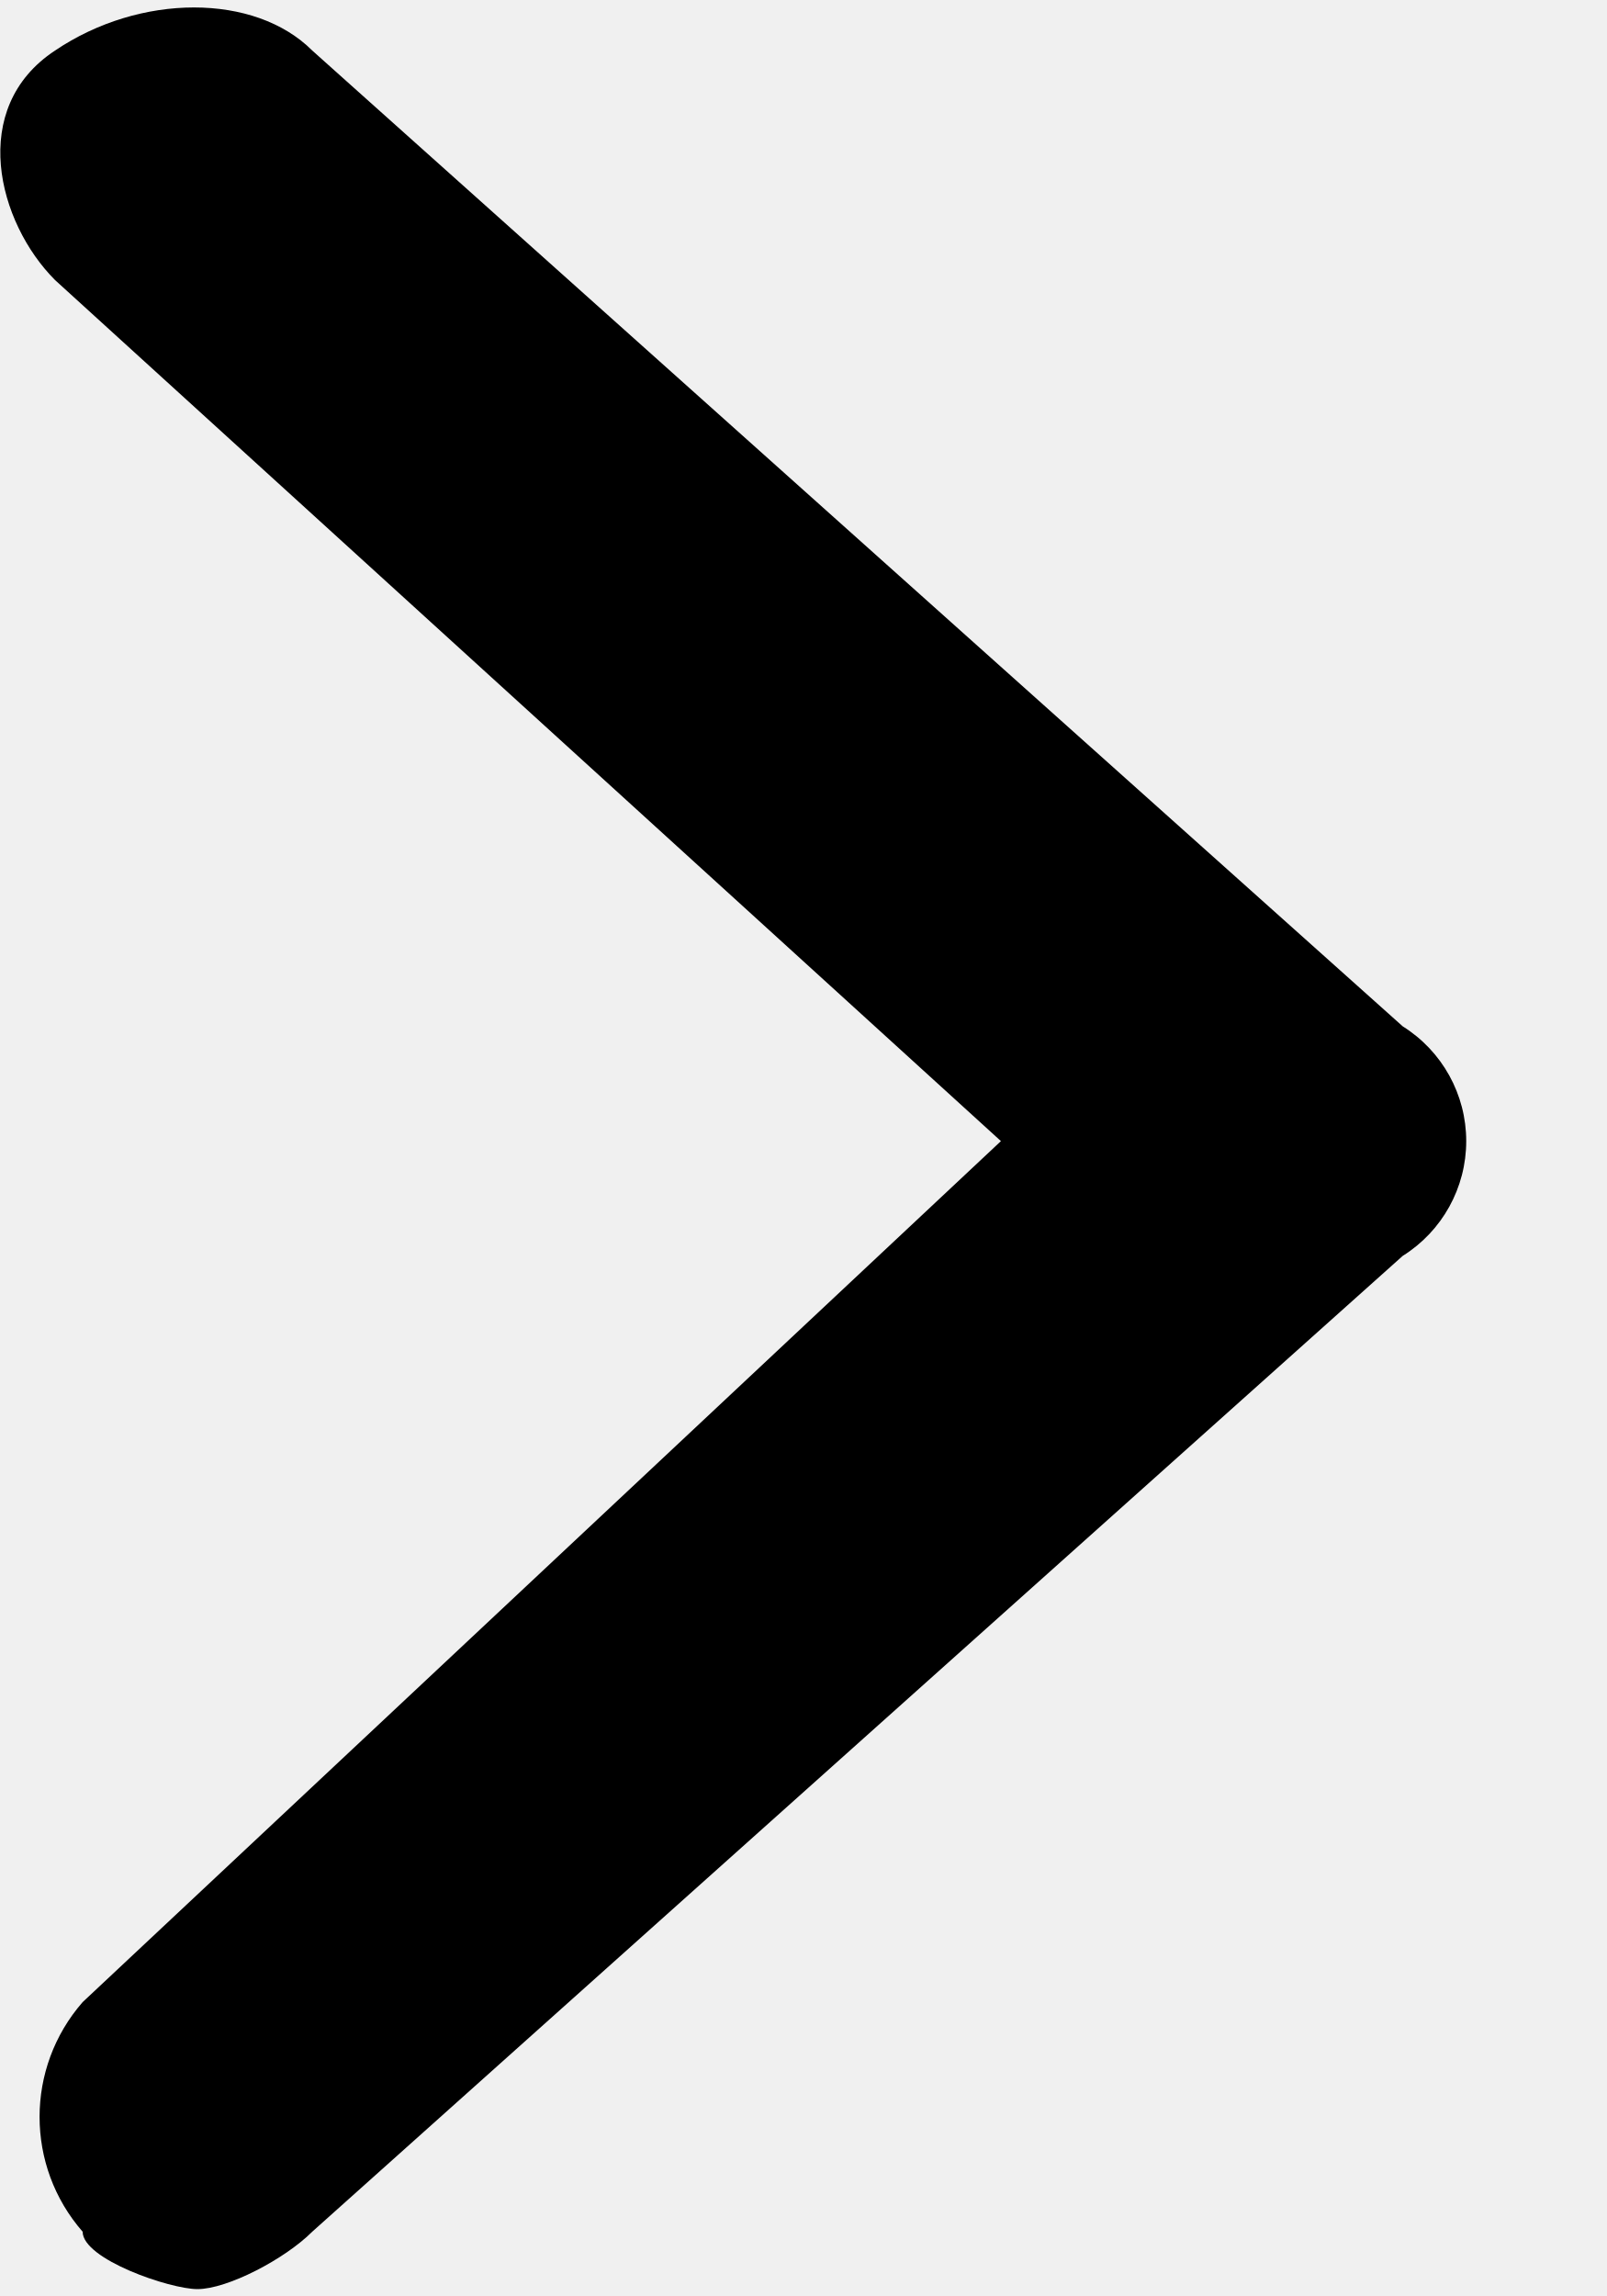
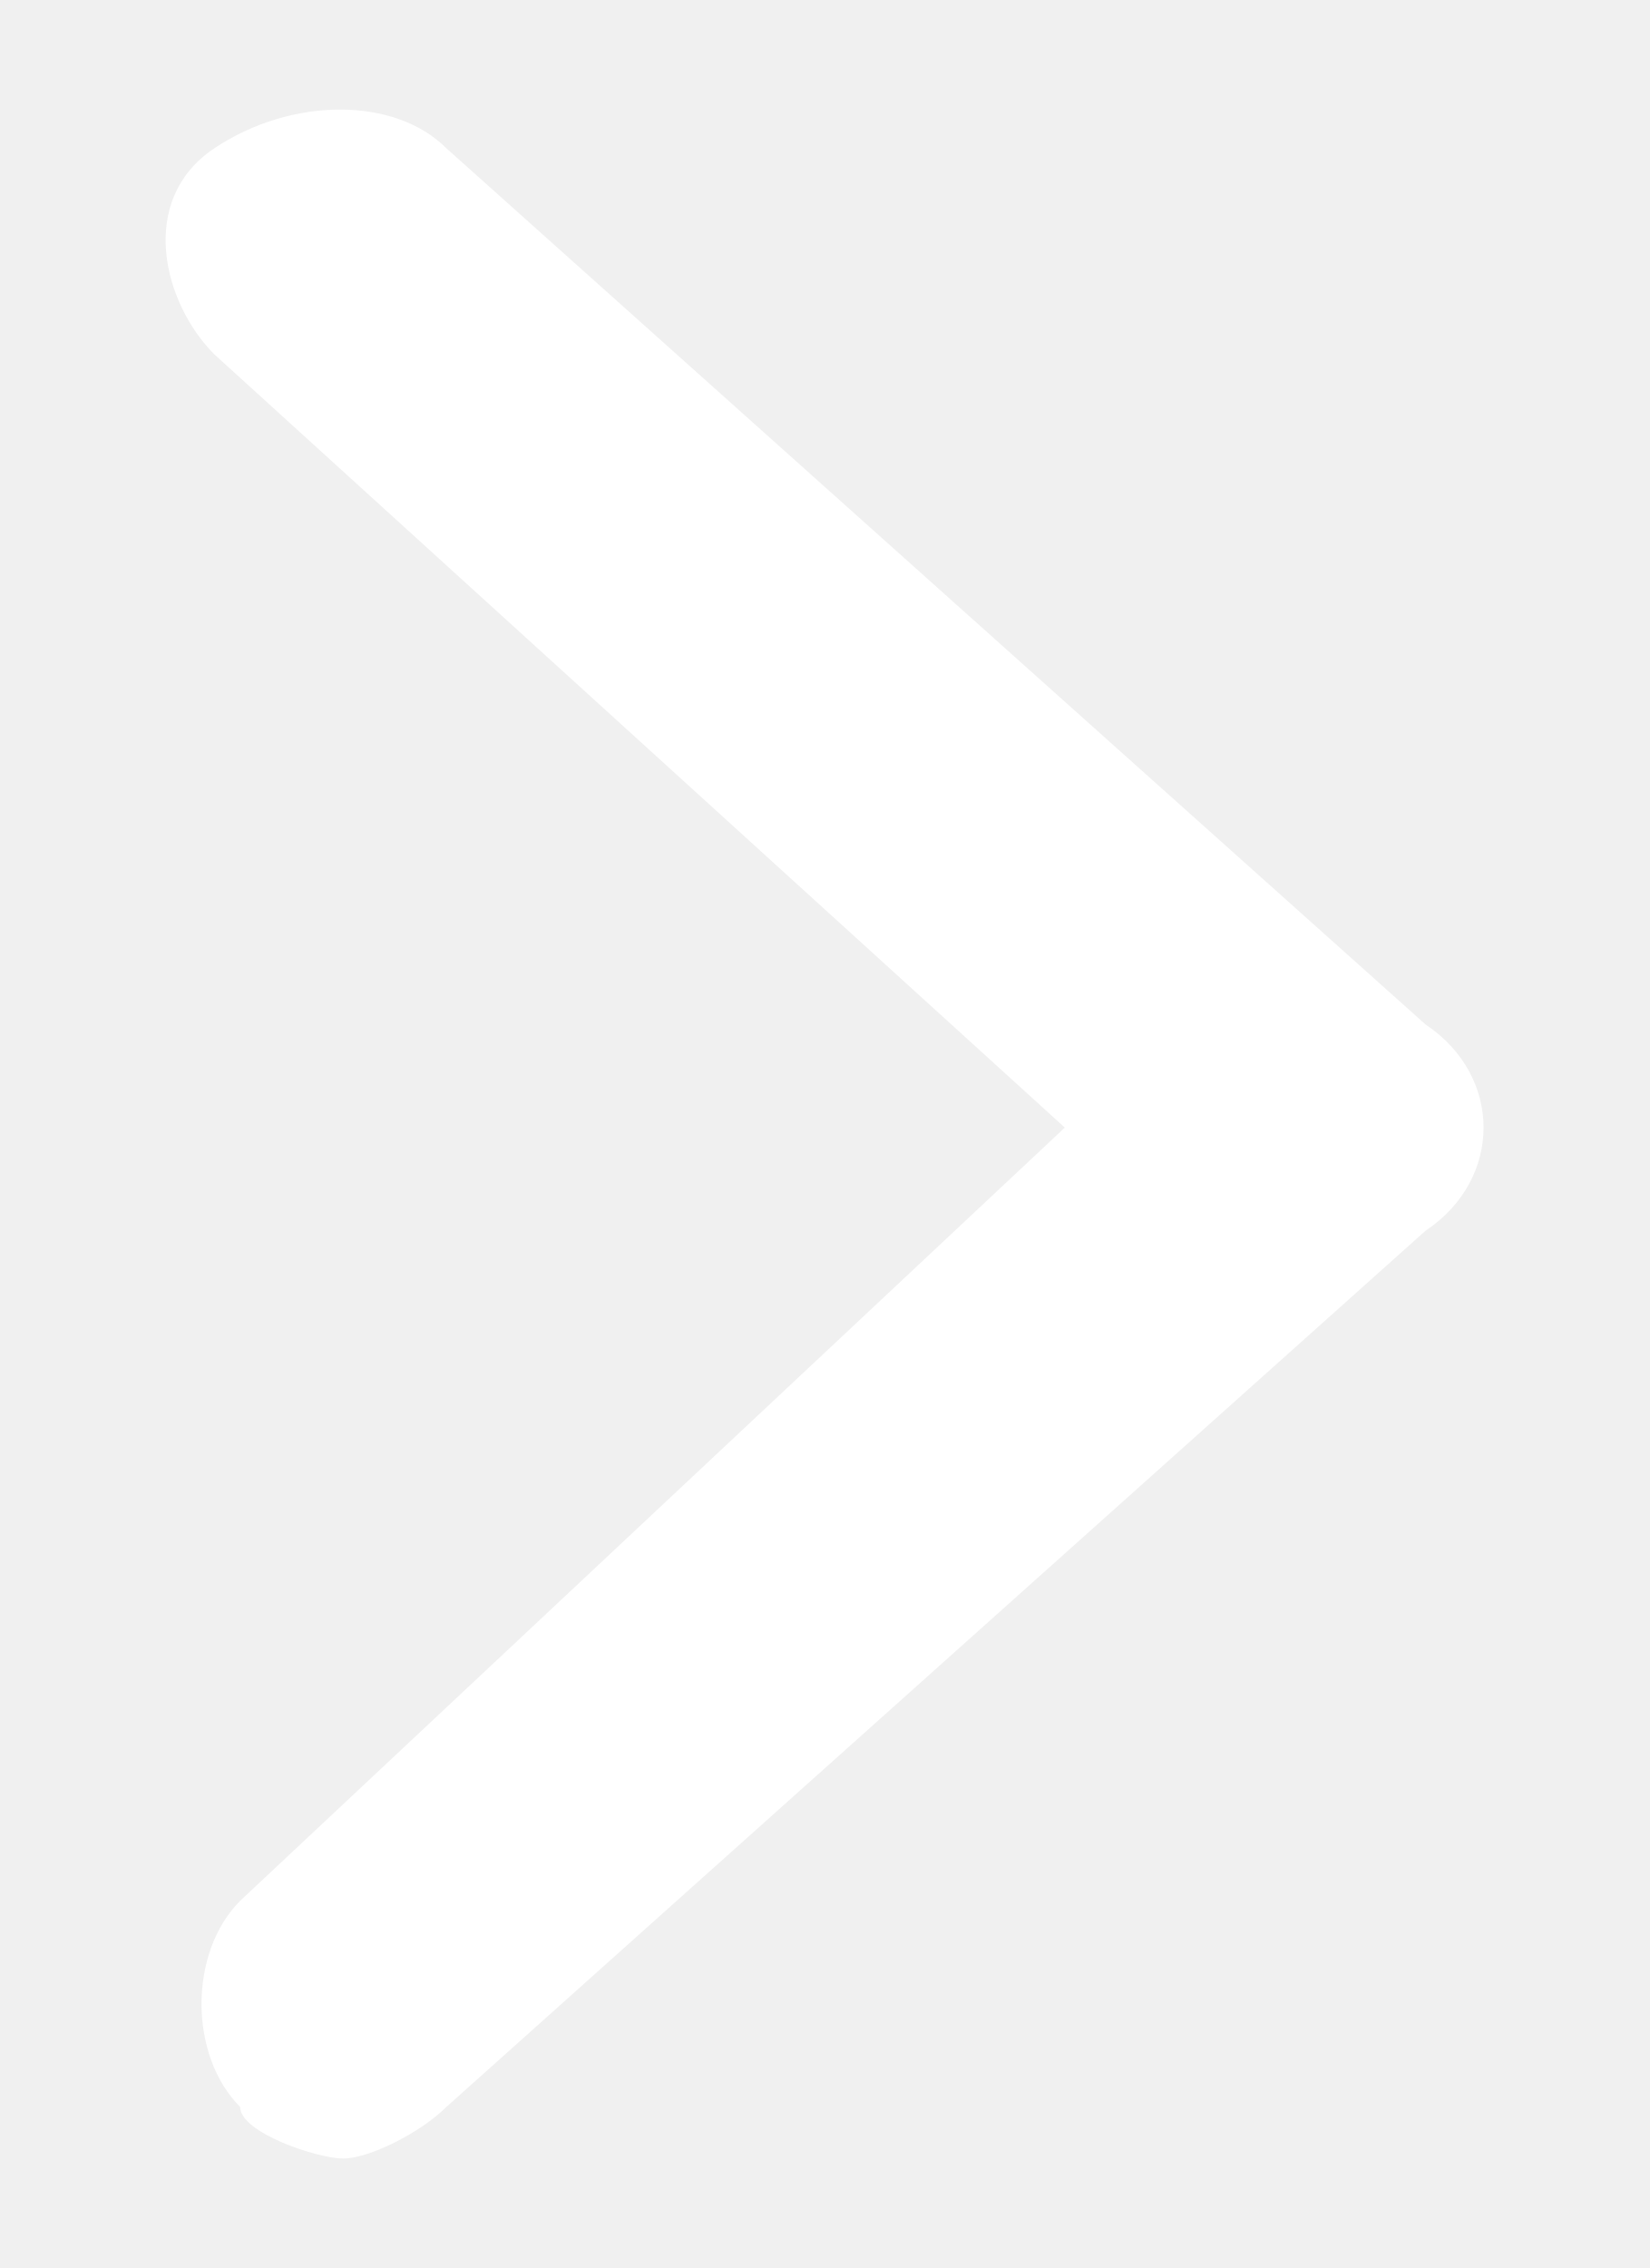
- <svg xmlns="http://www.w3.org/2000/svg" width="7" height="10" fill="none">
-   <path d="M6.11 4.47 1.36.22C1.11-.03.61-.03.24.22c-.38.25-.25.75 0 1l4.12 3.75-4 3.75a.76.76 0 0 0 0 1c0 .12.38.25.5.25.13 0 .38-.13.5-.25l4.75-4.25a.59.59 0 0 0 0-1Z" fill="#000" />
+ <svg xmlns="http://www.w3.org/2000/svg" width="8" height="11" viewBox="0 0 8 11" fill="none">
+   <path d="M6.915 4.969L2.165 0.719C1.915 0.469 1.415 0.469 1.04 0.719C0.665 0.969 0.79 1.469 1.04 1.719L5.165 5.469L1.165 9.219C0.915 9.469 0.915 9.969 1.165 10.219C1.165 10.344 1.54 10.469 1.665 10.469C1.79 10.469 2.04 10.344 2.165 10.219L6.915 5.969C7.29 5.719 7.29 5.219 6.915 4.969Z" fill="white" />
</svg>
